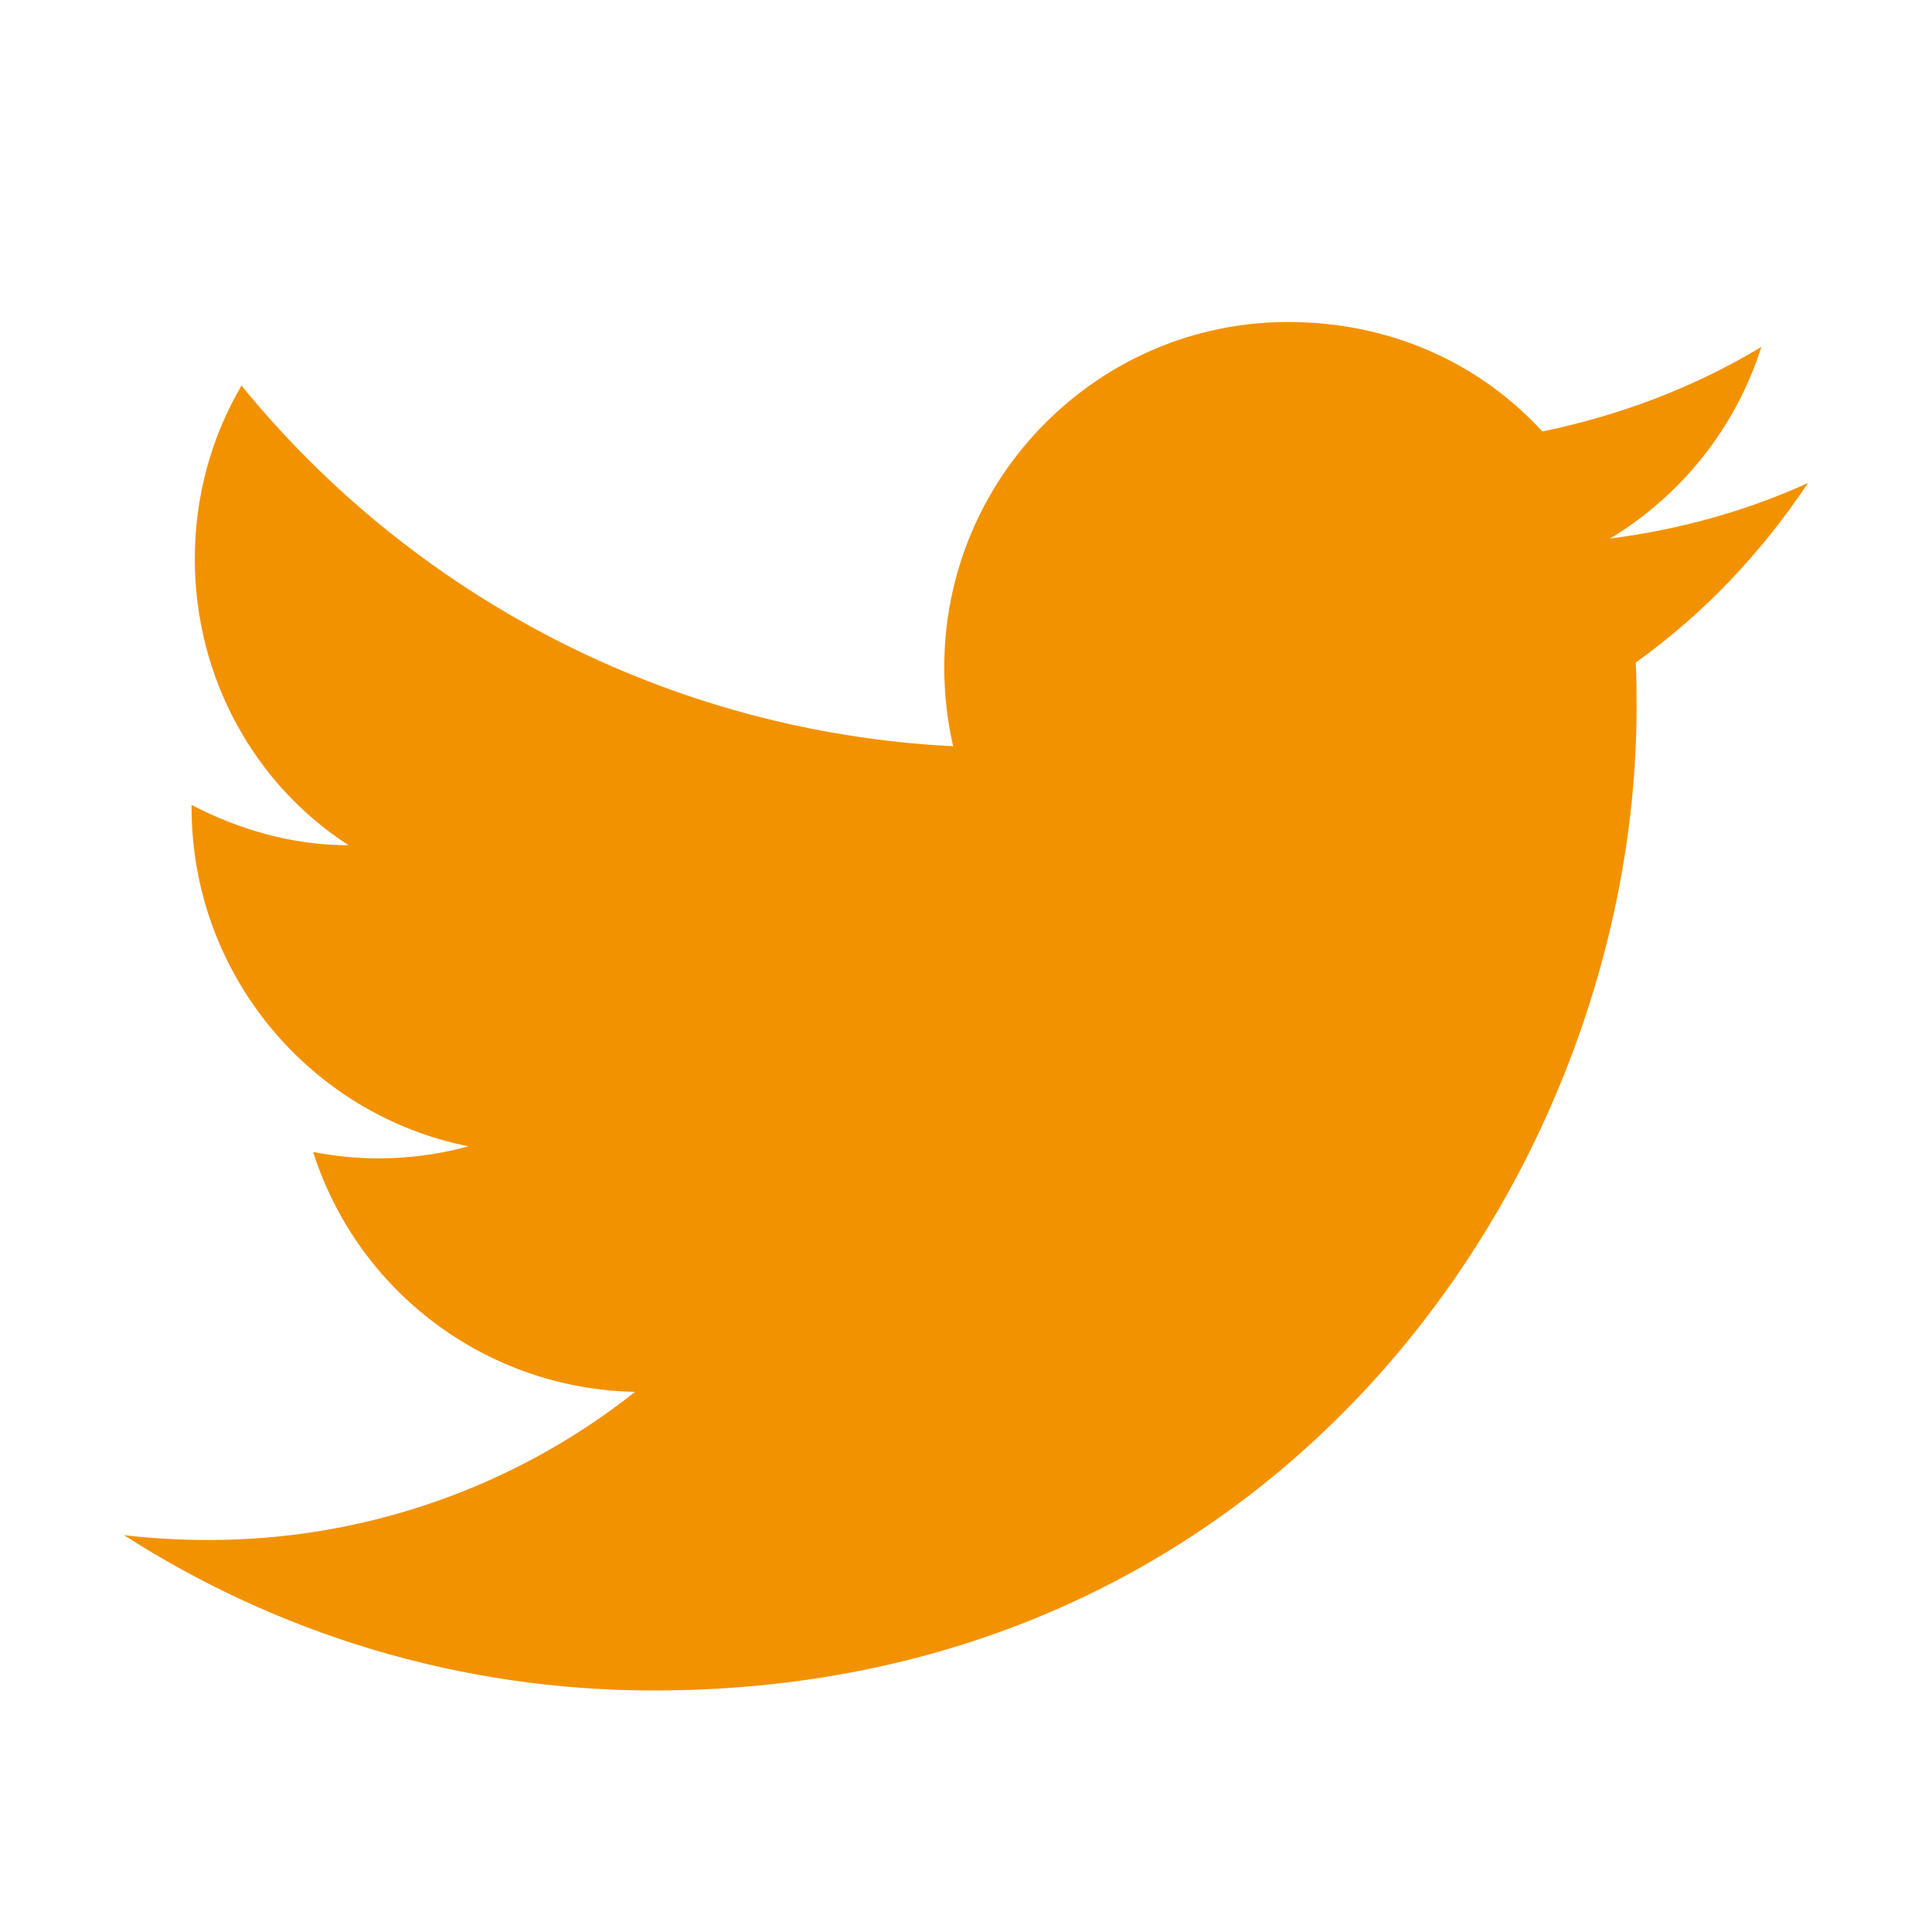
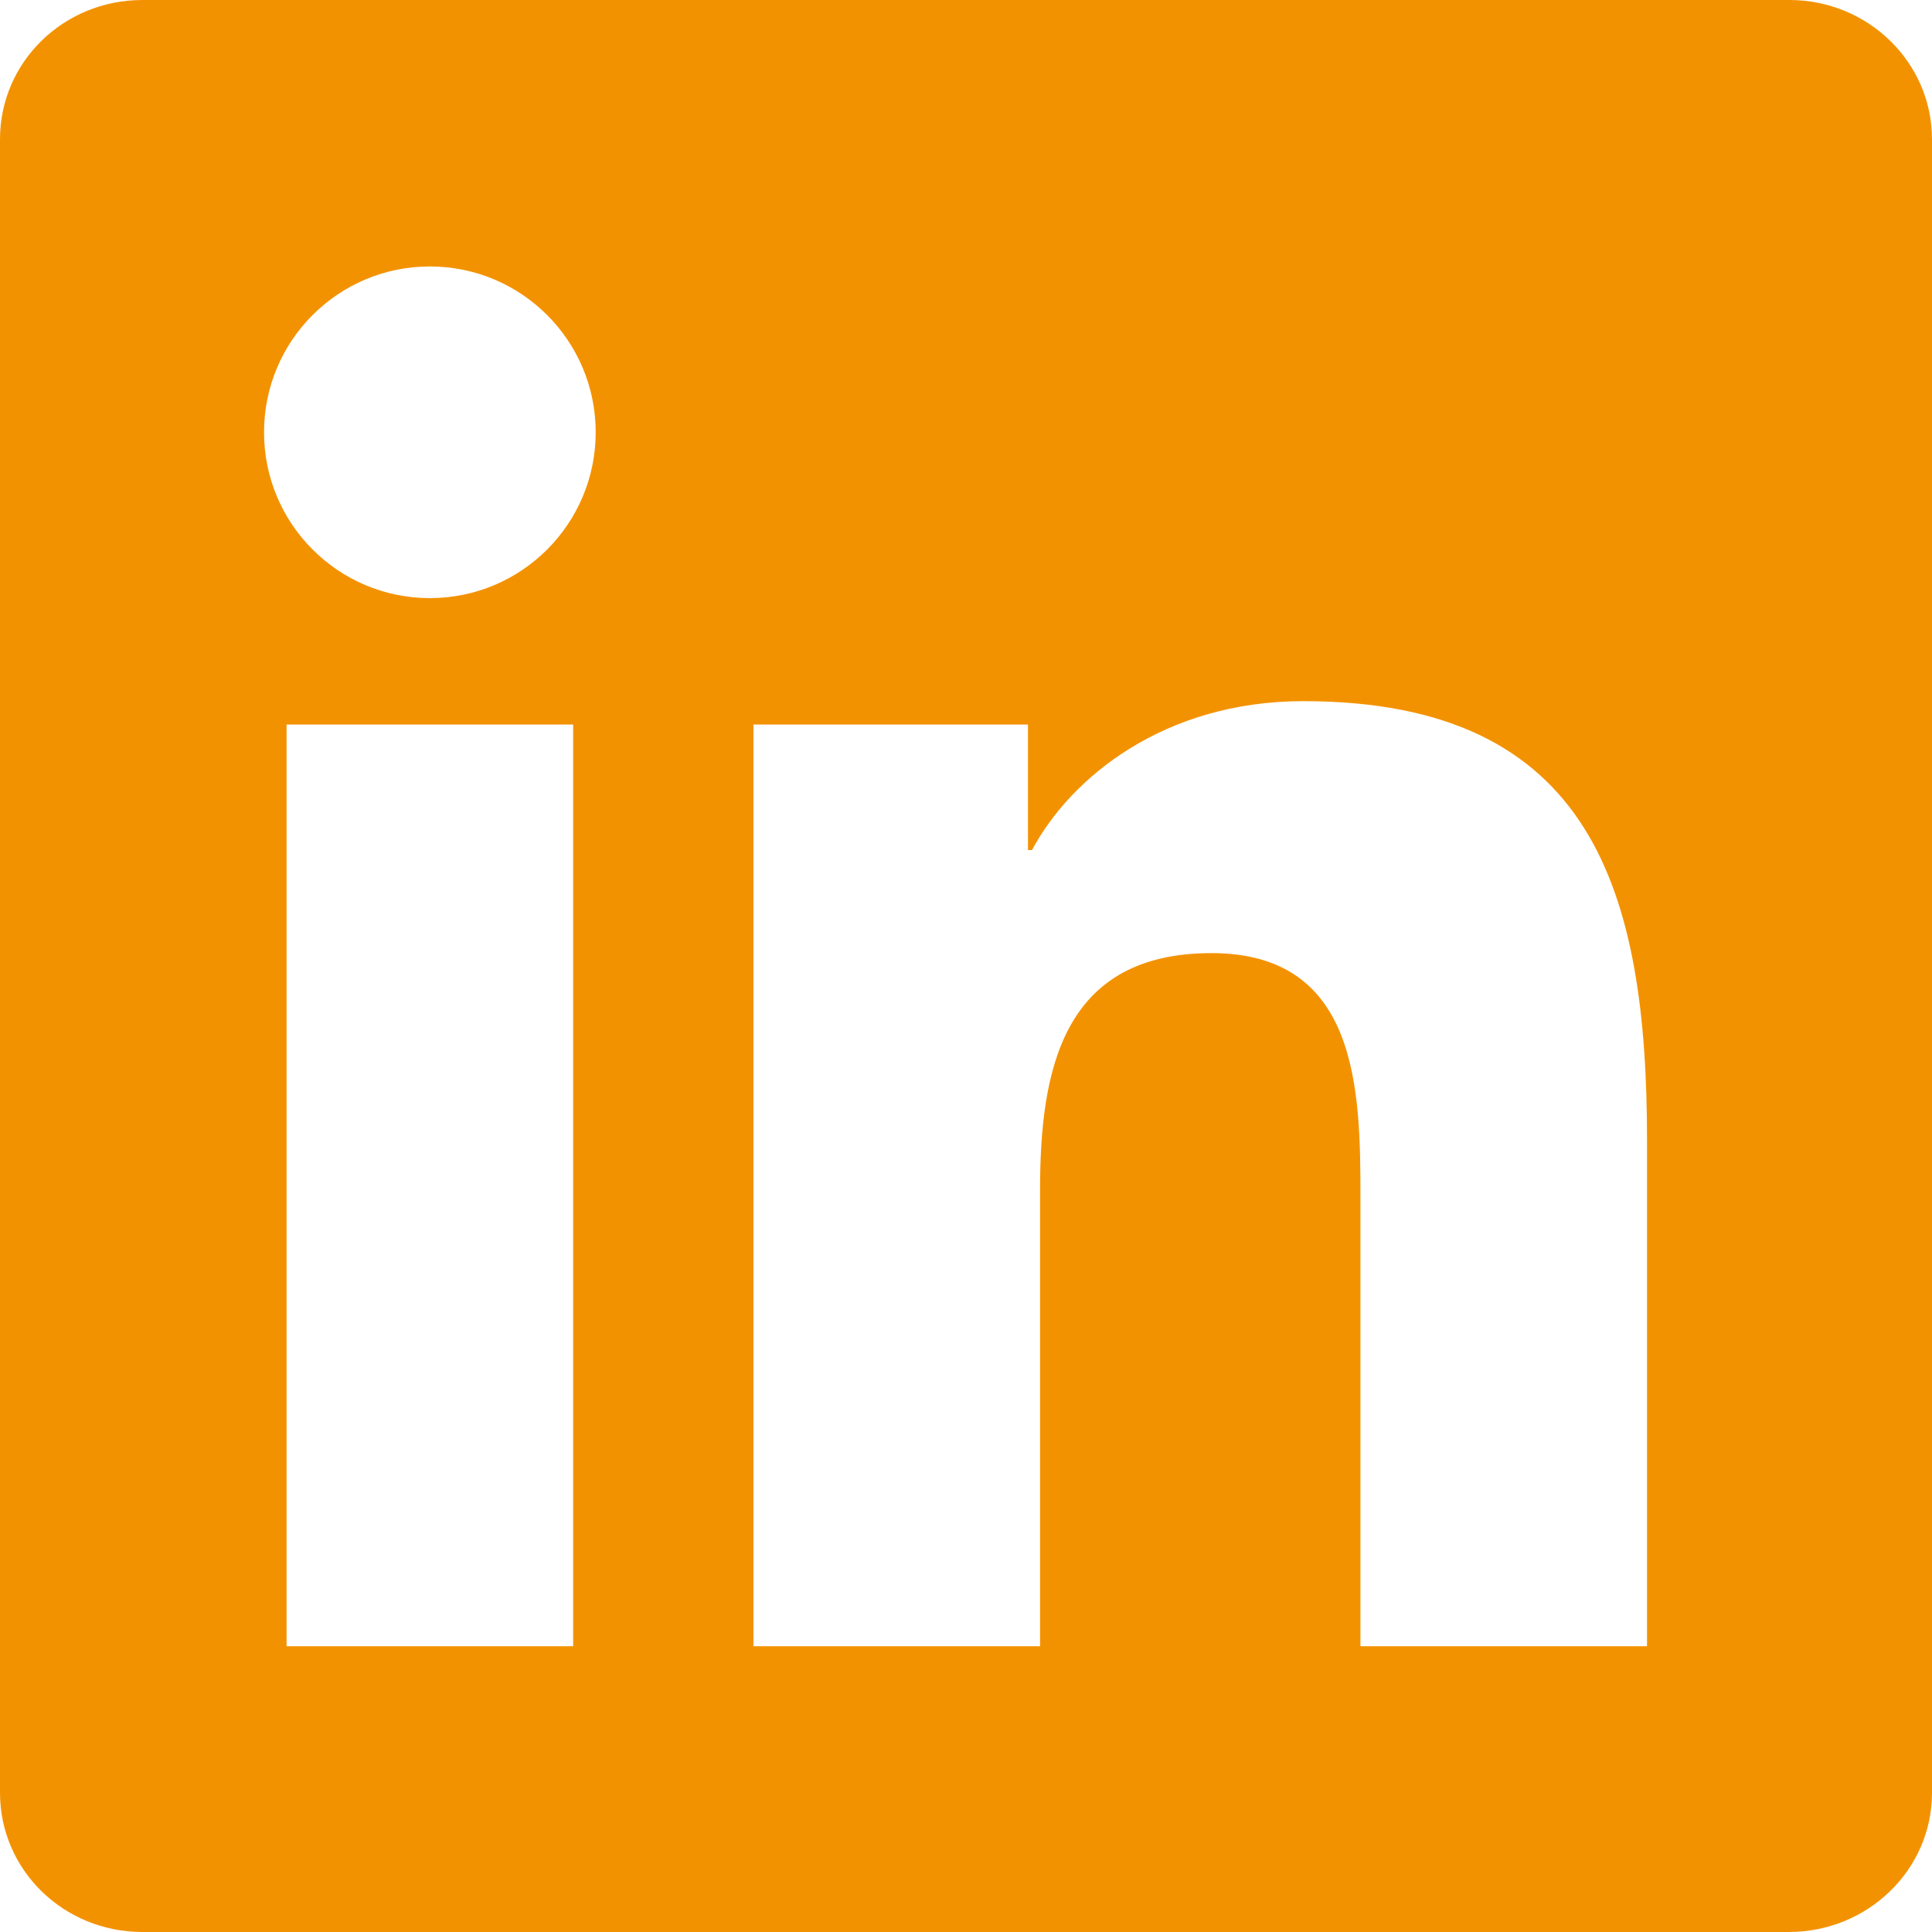
- <svg xmlns="http://www.w3.org/2000/svg" viewBox="0 0 24 24" role="img" aria-label="X">
-   <path fill="#f39200" d="M22.46 6c-.77.35-1.6.58-2.46.69.88-.53 1.56-1.37 1.88-2.38-.83.5-1.75.85-2.72 1.05C18.37 4.5 17.26 4 16 4c-2.35 0-4.27 1.92-4.27 4.29 0 .34.04.67.11.98C8.28 9.09 5.11 7.38 3 4.79c-.37.63-.58 1.37-.58 2.15 0 1.49.75 2.81 1.91 3.56-.71 0-1.37-.2-1.95-.5v.03c0 2.08 1.48 3.82 3.44 4.21a4.22 4.22 0 0 1-1.93.07 4.28 4.28 0 0 0 4 2.98 8.52 8.52 0 0 1-5.33 1.84c-.34 0-.68-.02-1.02-.06C3.44 20.29 5.7 21 8.12 21 16 21 20.33 14.46 20.33 8.79c0-.19 0-.37-.01-.56.84-.6 1.56-1.36 2.14-2.23z" />
+ <svg xmlns="http://www.w3.org/2000/svg" viewBox="0 0 24 24" role="img" aria-label="LinkedIn">
+   <path fill="#f39200" d="M20.45 20.45h-3.55v-5.57c0-1.33-.02-3.04-1.85-3.04-1.85 0-2.13 1.45-2.13 2.94v5.67H9.36V9h3.41v1.56h.05c.48-.9 1.64-1.85 3.37-1.85 3.6 0 4.27 2.37 4.27 5.46v6.28zM5.34 7.43a2.06 2.06 0 1 1 0-4.12 2.06 2.06 0 0 1 0 4.12zM7.12 20.45H3.56V9h3.56v11.45zM22.23 0H1.77C.79 0 0 .77 0 1.73v20.54C0 23.23.79 24 1.77 24h20.45c.98 0 1.78-.77 1.78-1.73V1.73C24 .77 23.2 0 22.23 0z" />
</svg>
